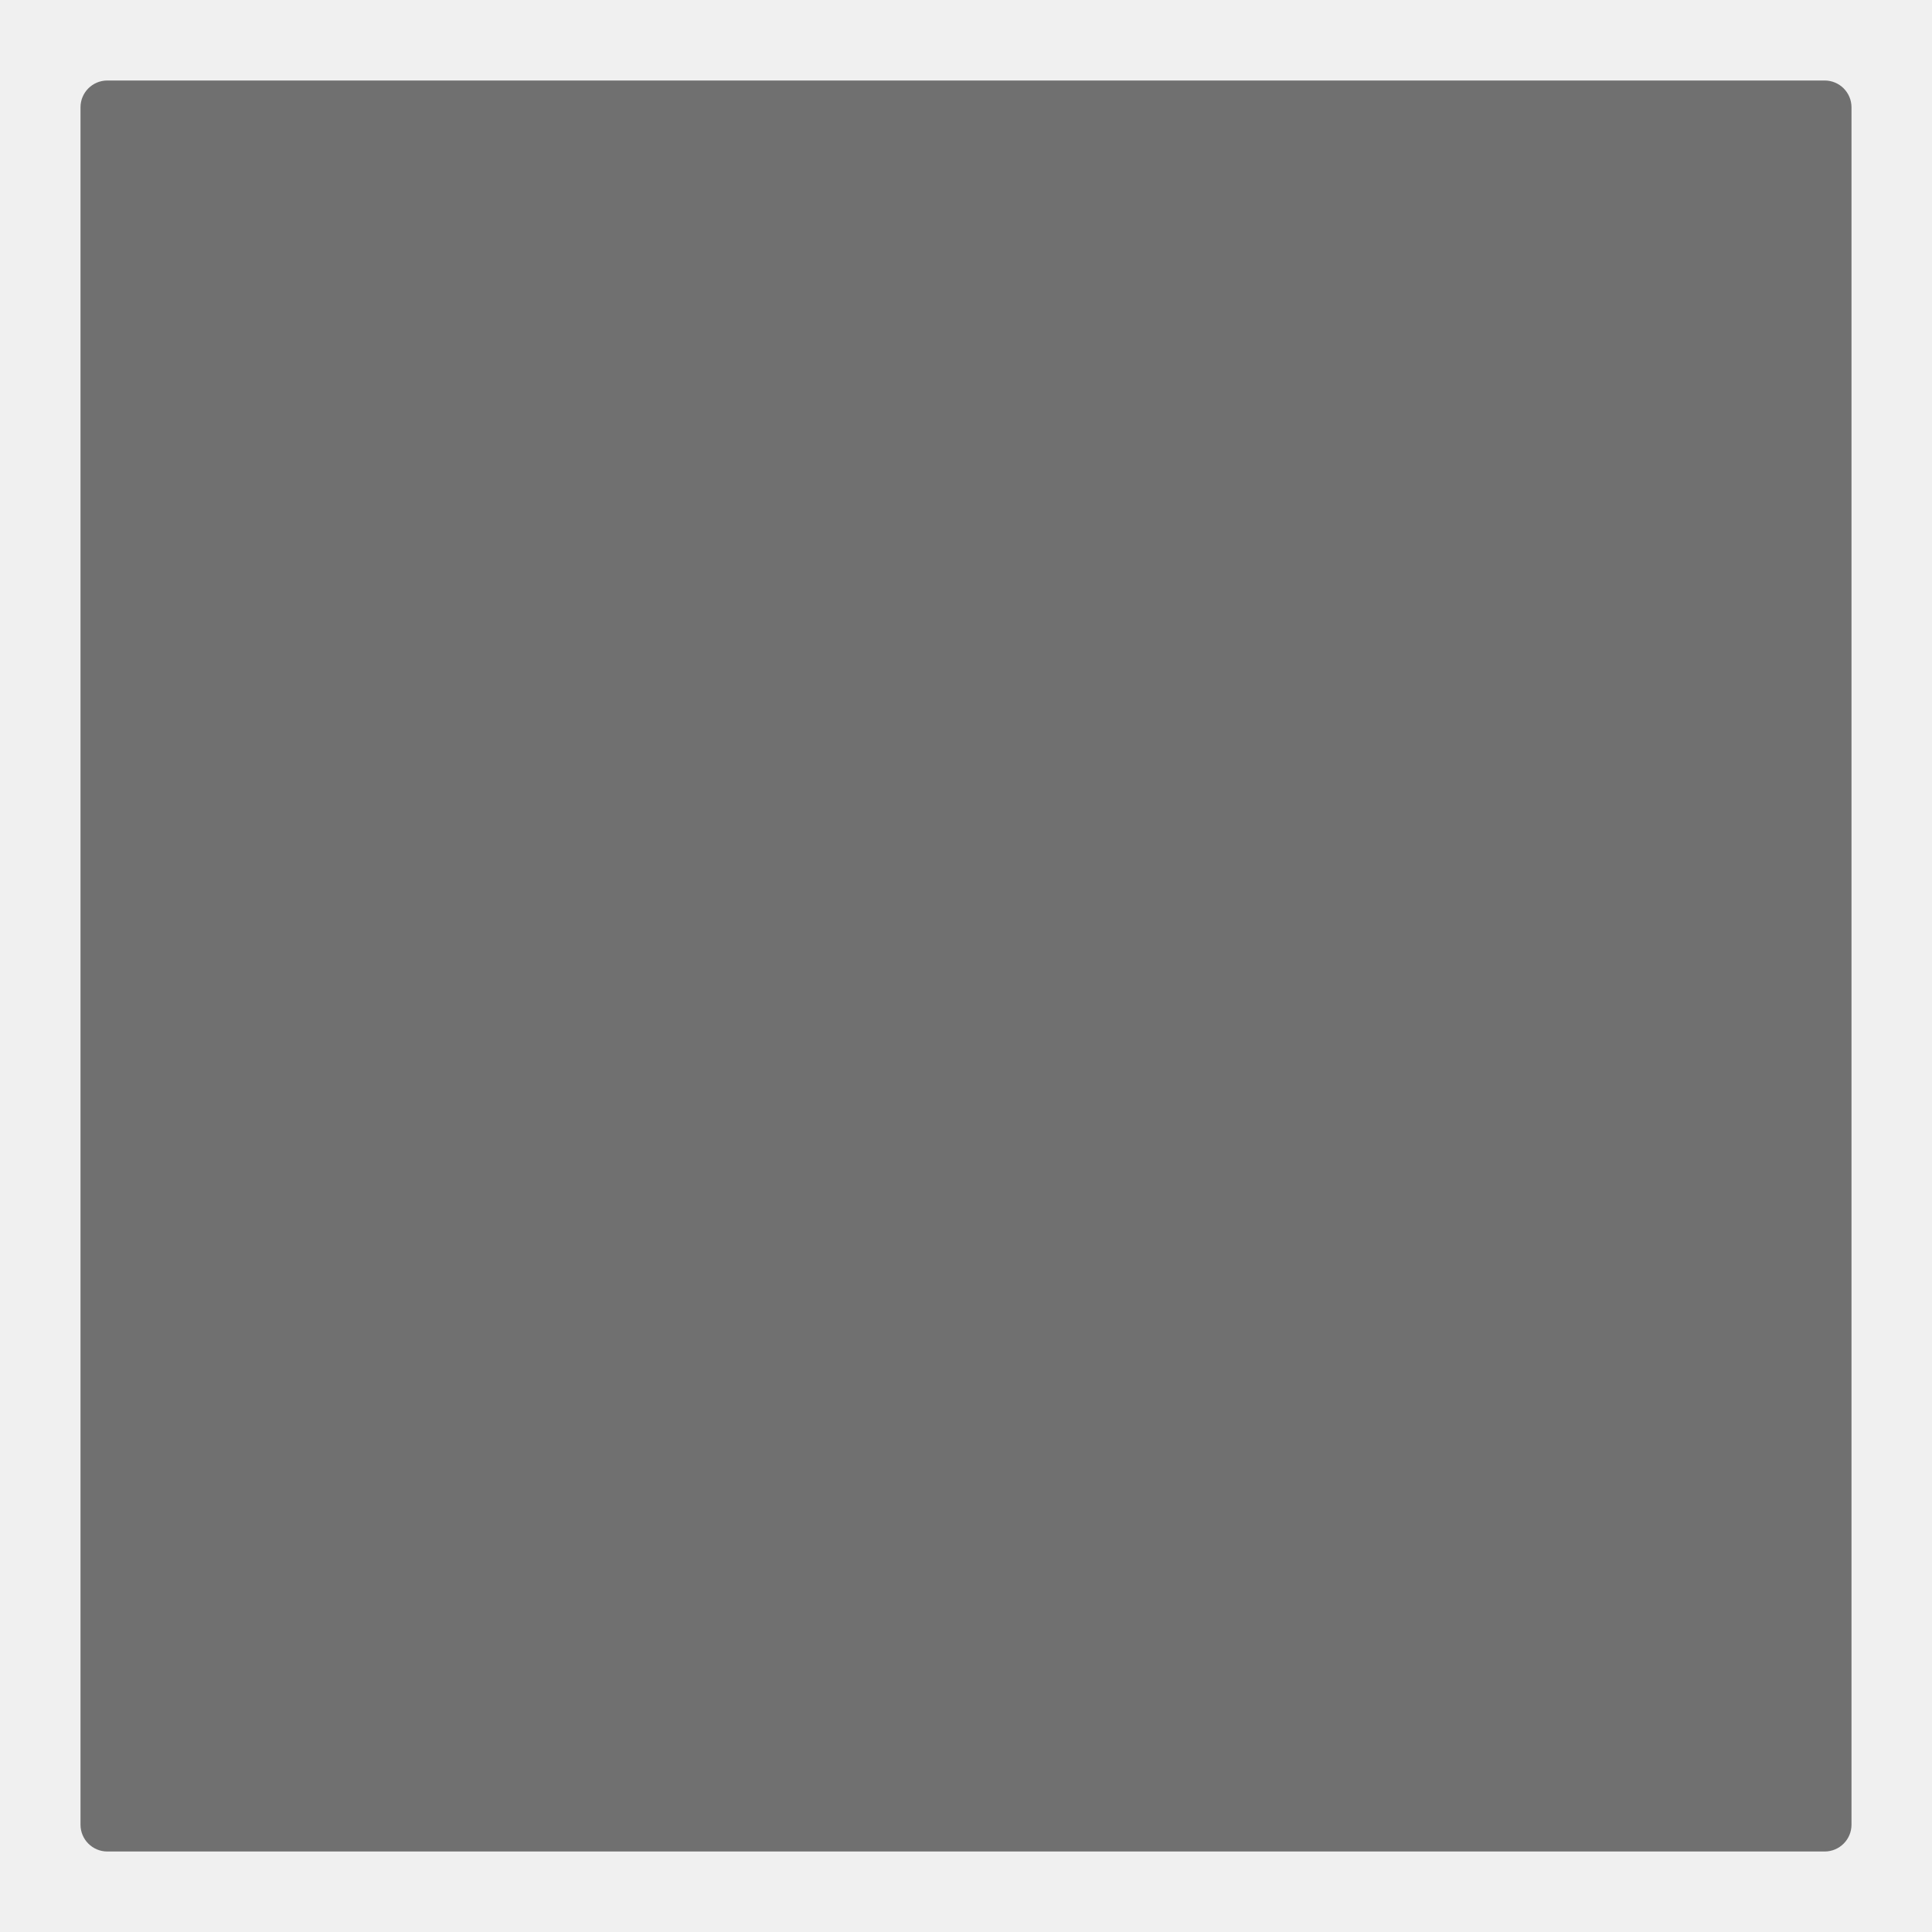
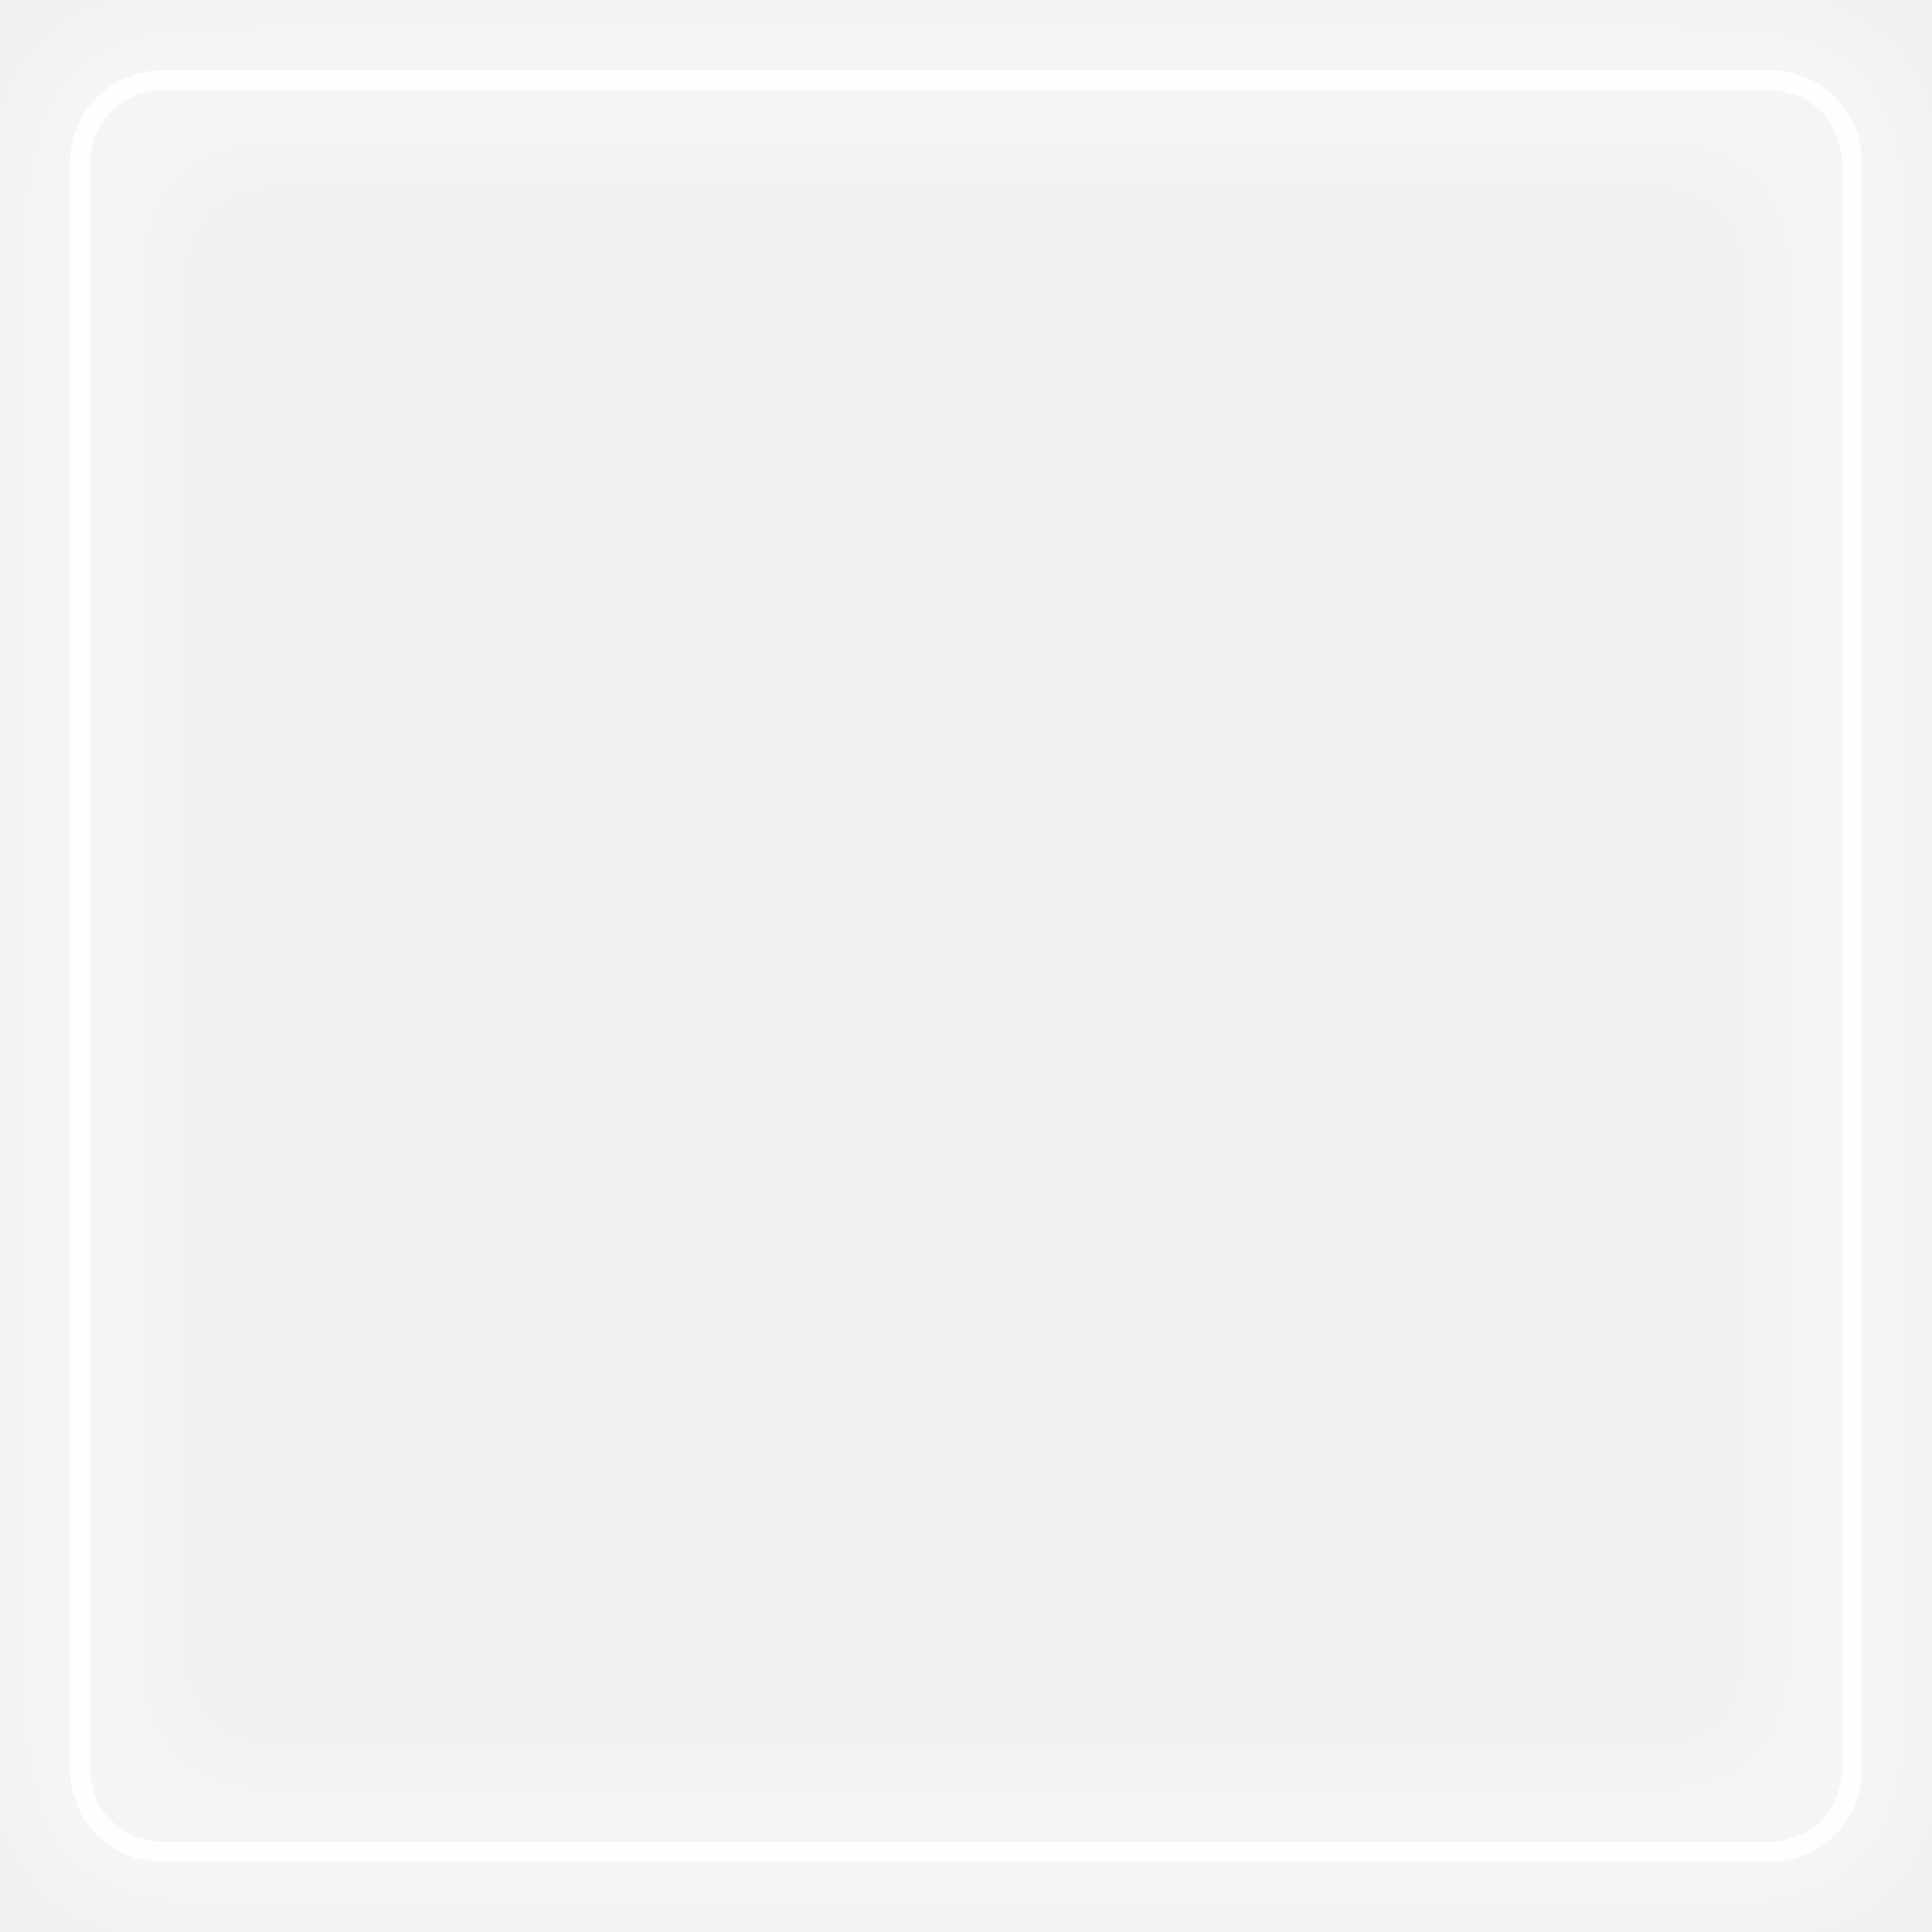
- <svg xmlns="http://www.w3.org/2000/svg" width="144" height="144" viewBox="0 0 144 144" id="svg2" version="1.1">
-   <defs id="defs4">
-     <filter style="color-interpolation-filters:sRGB" id="filter4184">
-       <feBlend mode="multiply" in2="BackgroundImage" id="feBlend4186" />
+ <svg xmlns="http://www.w3.org/2000/svg" width="144" height="144" viewBox="0 0 144 144" version="1.1">
+   <defs>
+     <filter id="glow" x="-25%" y="-25%" width="150%" height="150%" color-interpolation-filters="sRGB">
+       <feGaussianBlur in="SourceGraphic" stdDeviation="5" result="blur" />
+       <feColorMatrix in="blur" type="matrix" values="1 0 0 0 1                 0 1 0 0 1                 0 0 1 0 1                 0 0 0 1.8 0" result="coloredBlur" />
+       <feMerge>
+         <feMergeNode in="coloredBlur" />
+         <feMergeNode in="coloredBlur" />
+         <feMergeNode in="SourceGraphic" />
+       </feMerge>
    </filter>
  </defs>
-   <g id="layer1" transform="translate(0,-908.3622)" style="display:none;filter:url(#filter4184)">
-     <rect style="opacity:1;fill:#f2f2f2;fill-opacity:1;fill-rule:nonzero;stroke:none;stroke-width:0.2;stroke-linecap:butt;stroke-linejoin:miter;stroke-miterlimit:10;stroke-dasharray:none;stroke-opacity:1" id="rect4136" width="144" height="144" x="0" y="908.362" />
-   </g>
-   <g id="layer2" style="display:inline">
-     <rect style="display:inline;opacity:1;fill:#000000;fill-opacity:0.533;fill-rule:nonzero;stroke:none;stroke-width:1;stroke-linecap:butt;stroke-linejoin:miter;stroke-miterlimit:10;stroke-dasharray:none;stroke-opacity:1" id="rect4367-9" width="132" height="132" x="6" y="6" rx="2" ry="2" />
+   <g id="layer1">
+     <rect width="132" height="132" x="6" y="6" rx="6" ry="6" style="fill:none;stroke:#ffffff;stroke-width:1.5;stroke-opacity:0.85;filter:url(#glow)" />
  </g>
</svg>
